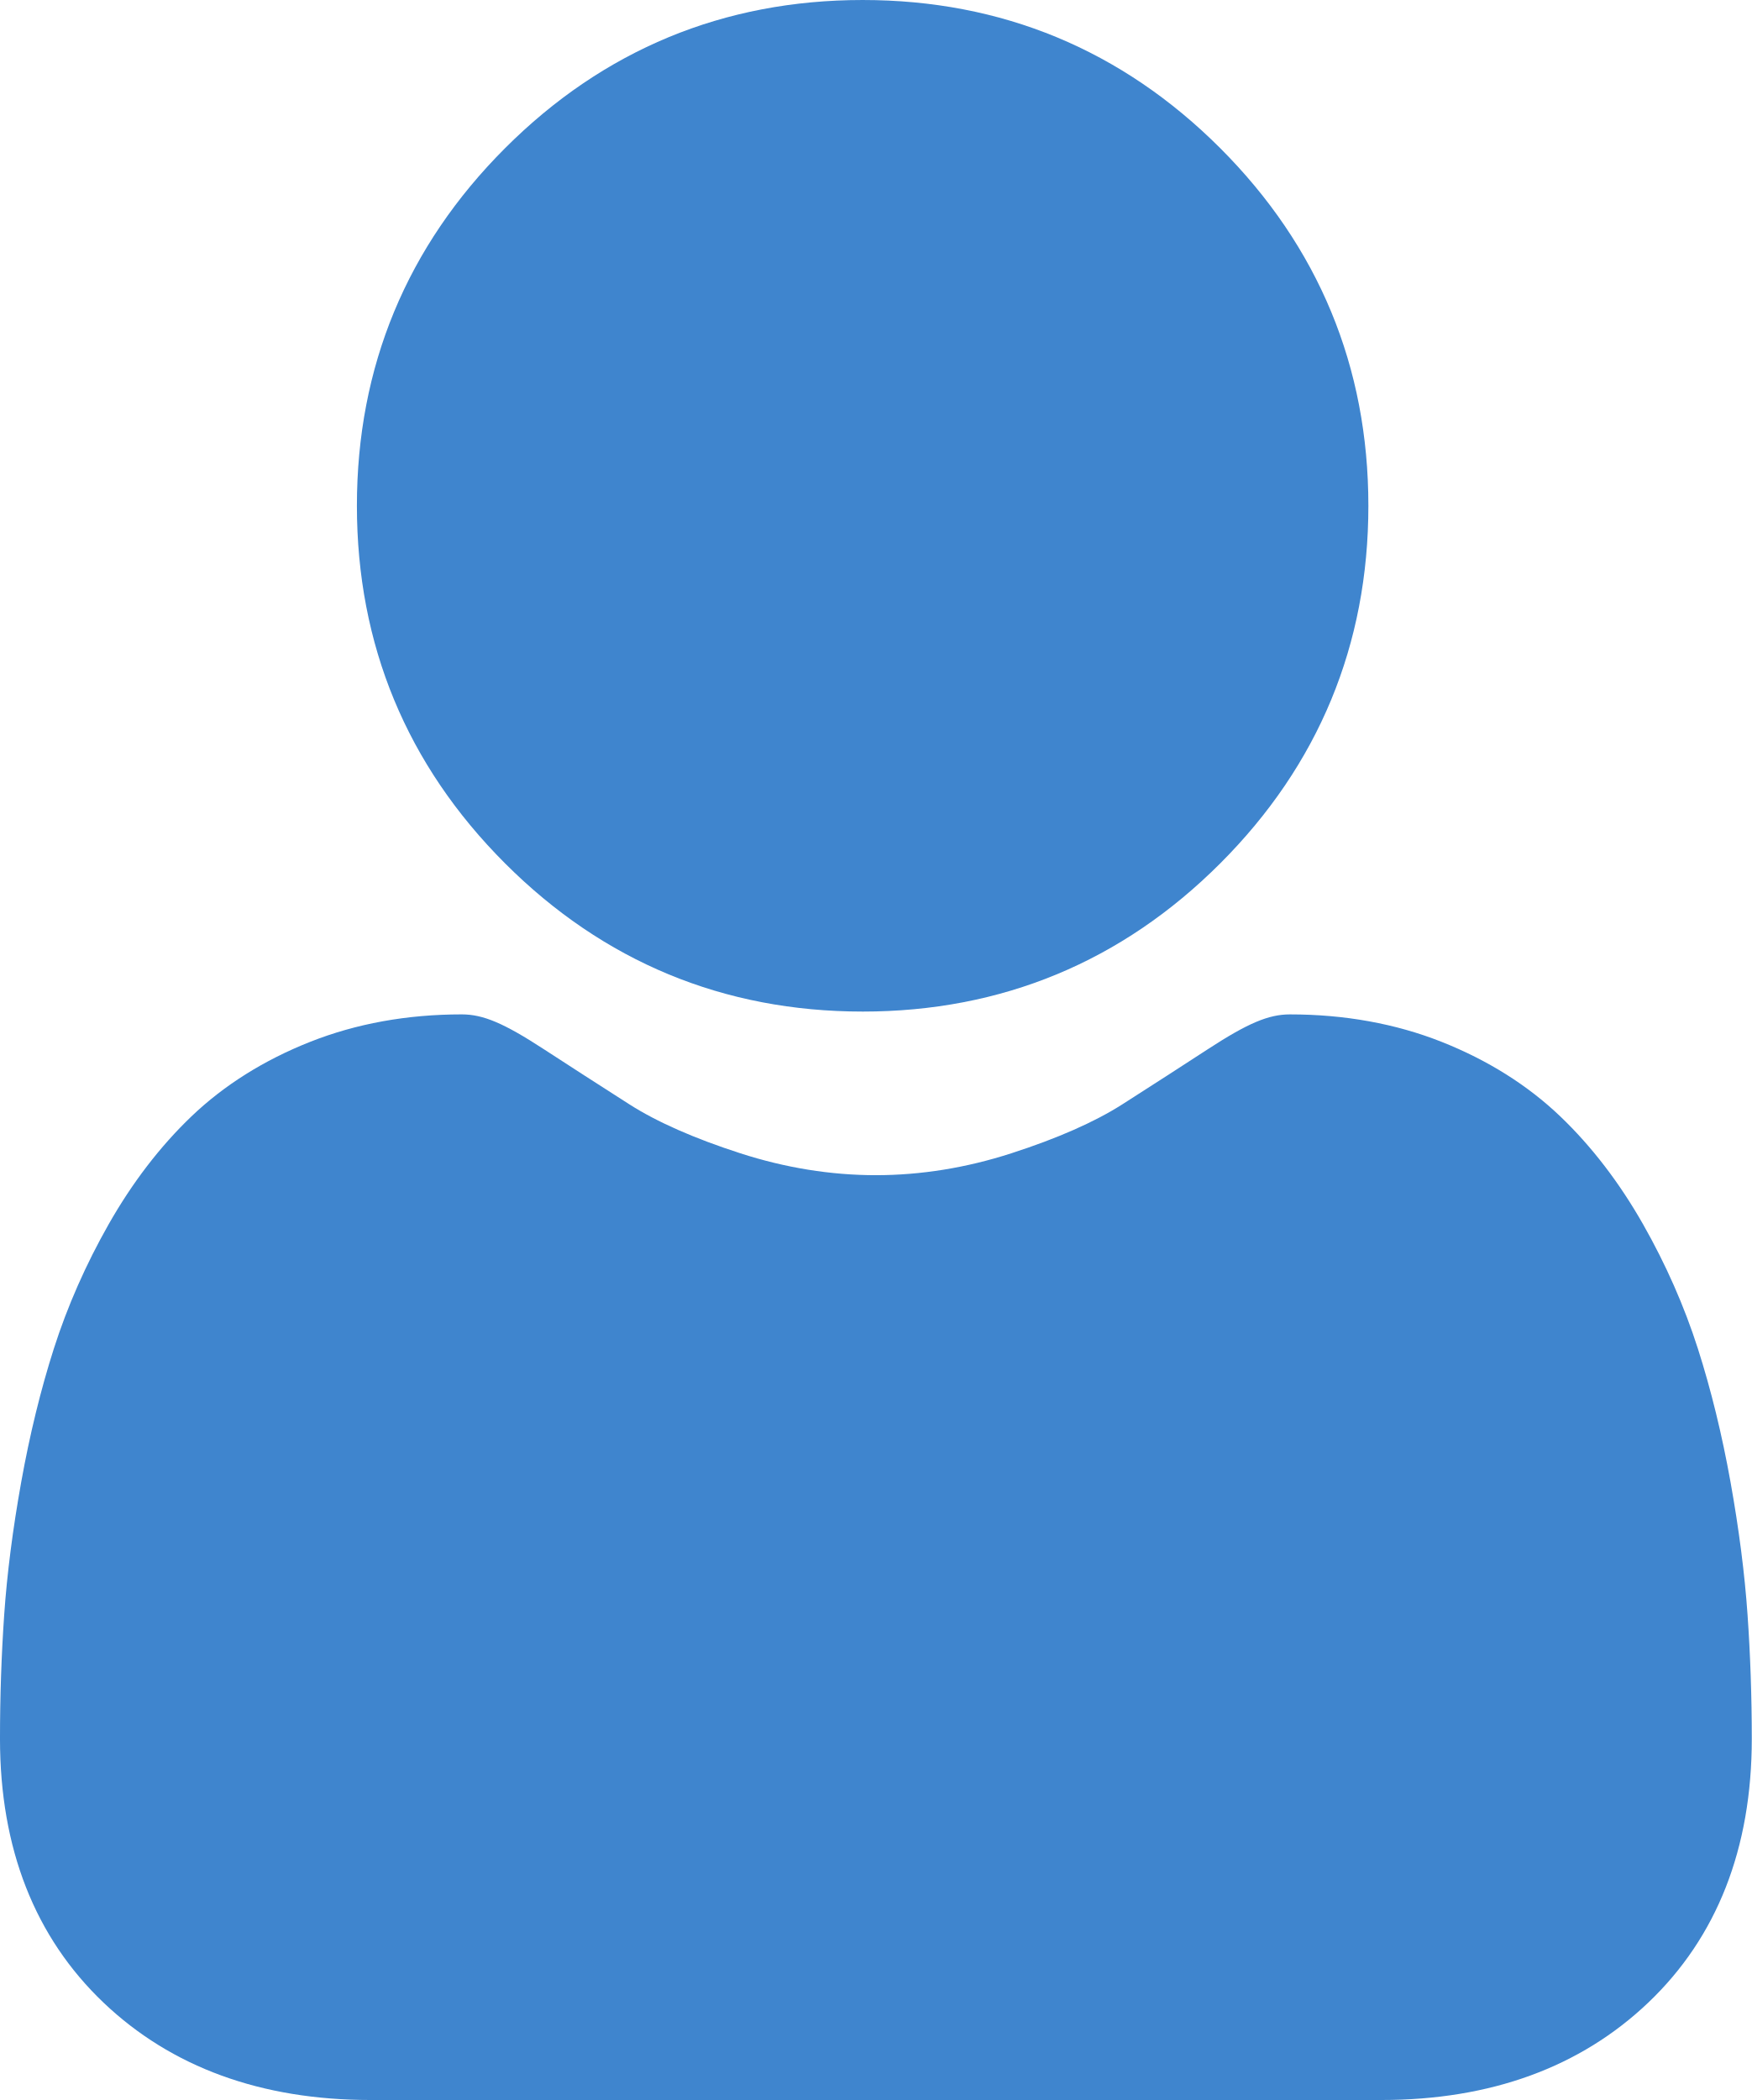
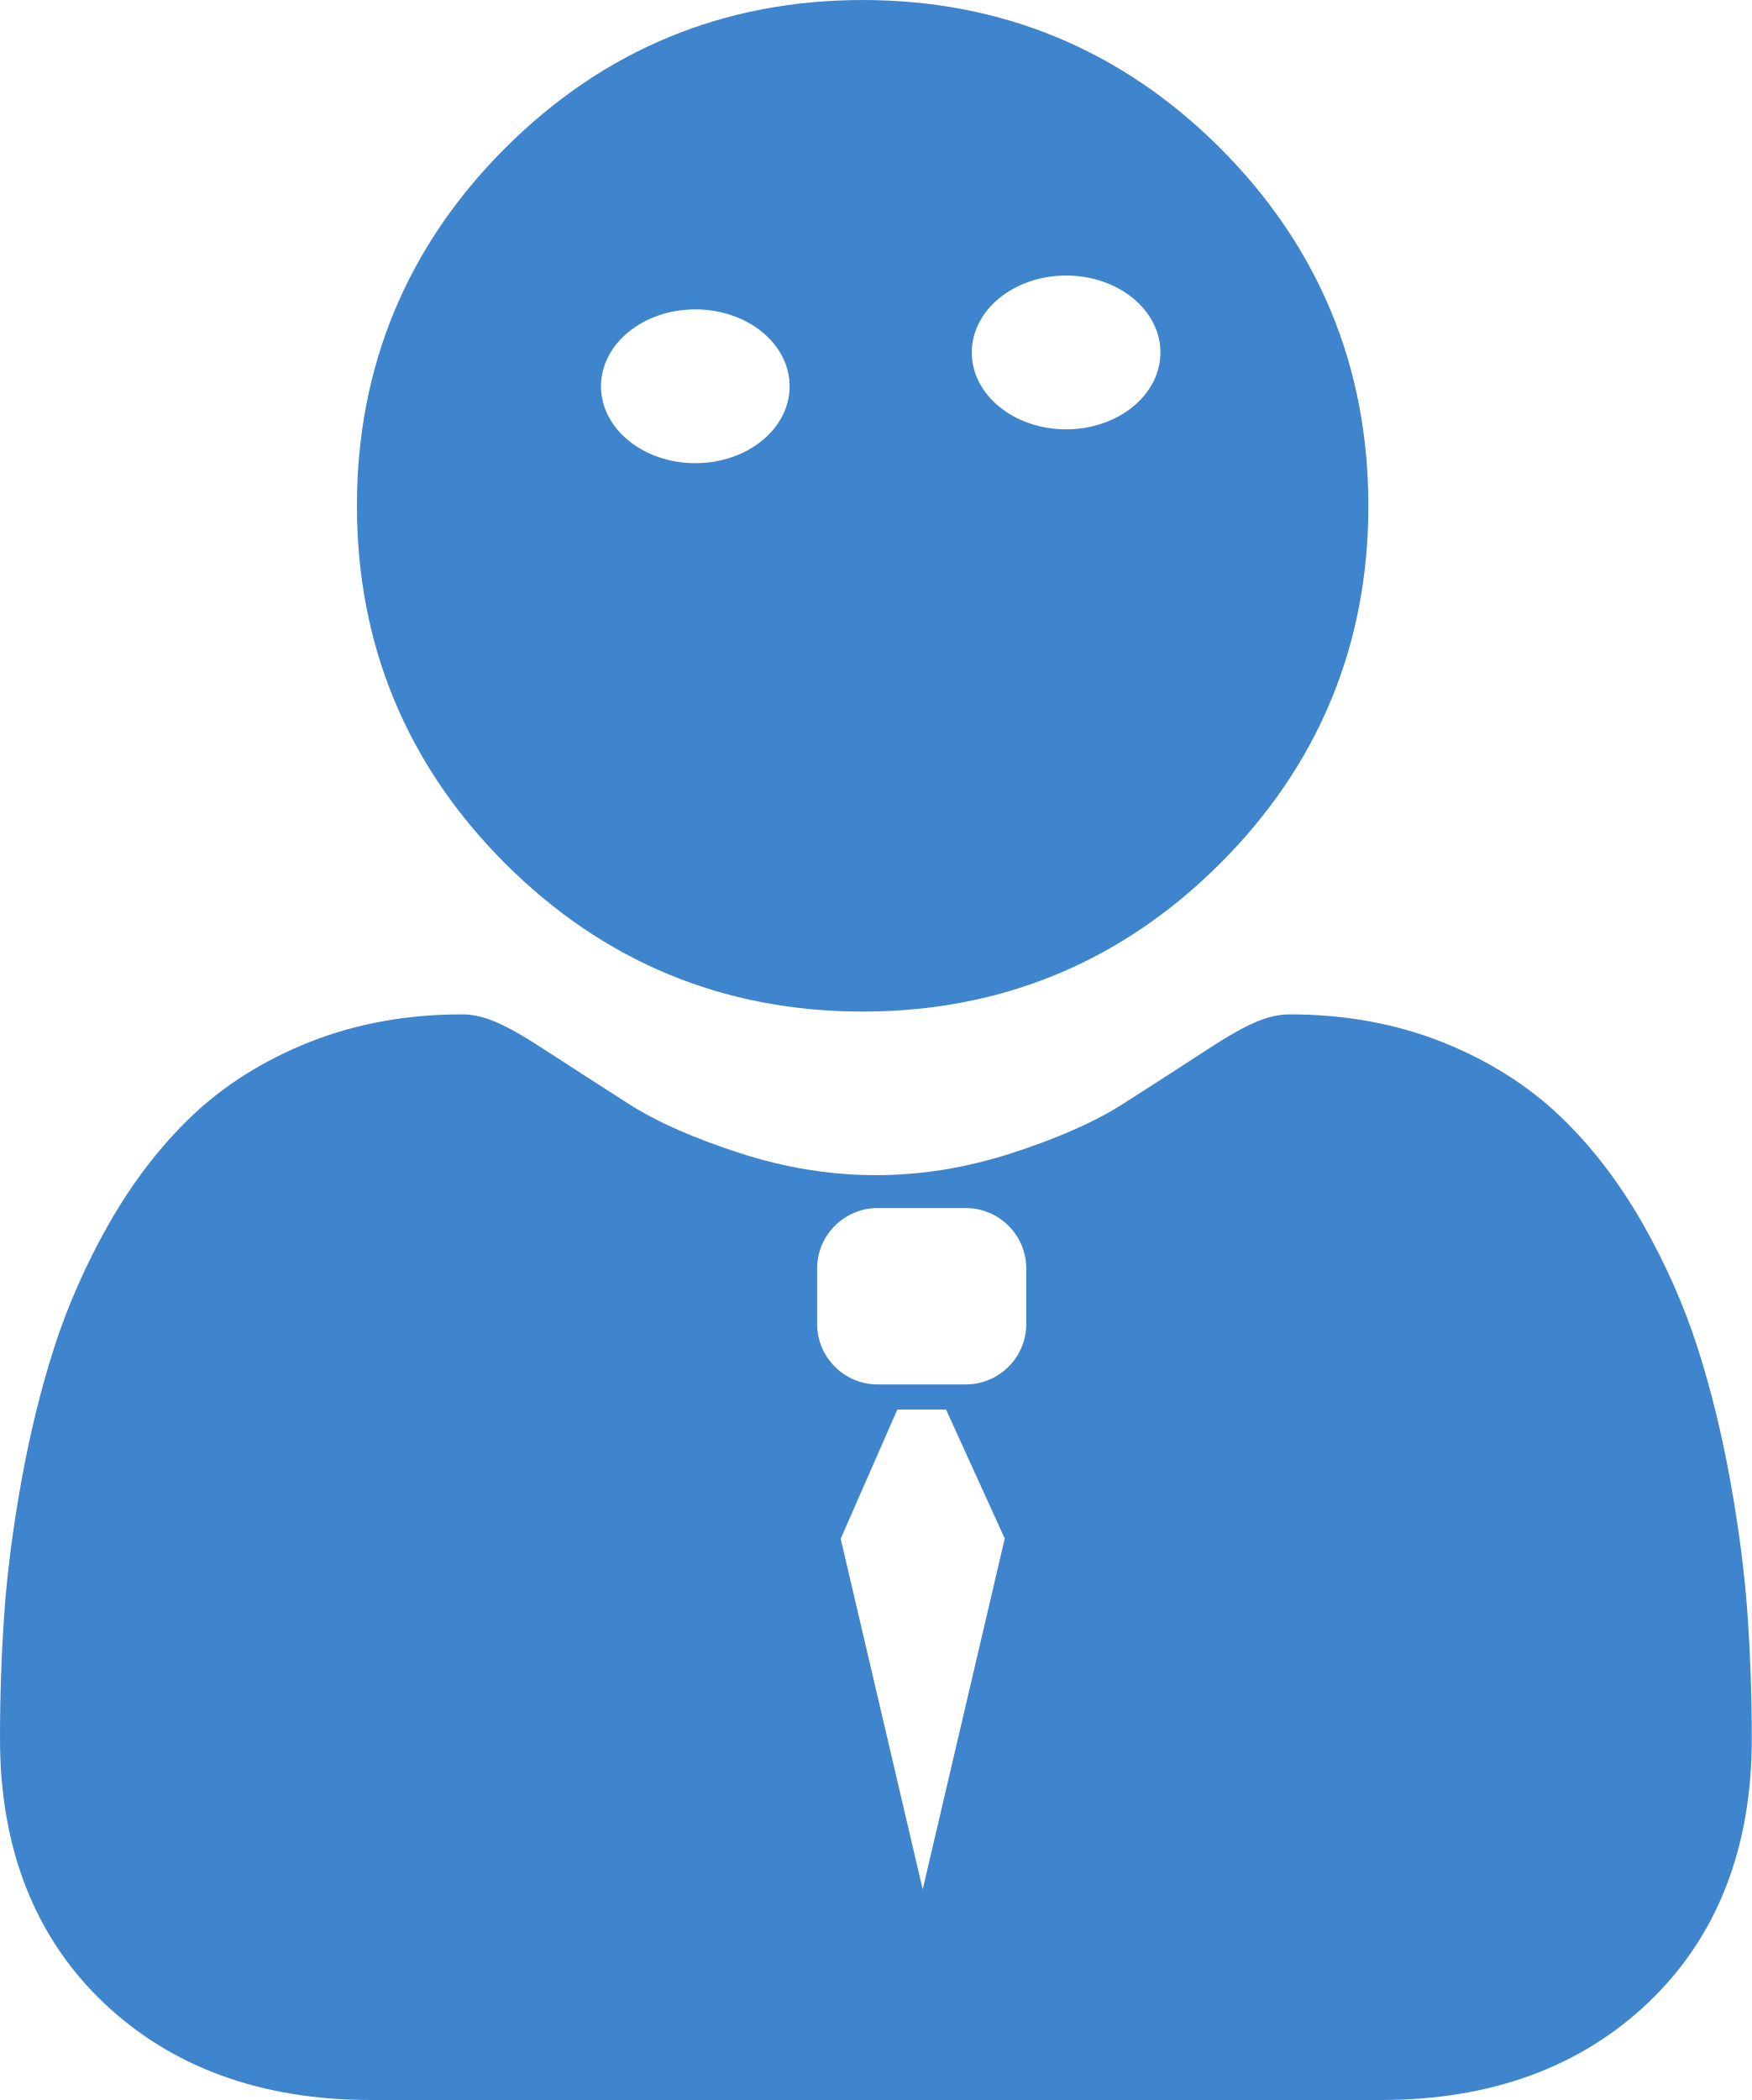
- <svg xmlns="http://www.w3.org/2000/svg" xml:space="preserve" width="113.02mm" height="135.467mm" version="1.1" style="shape-rendering:geometricPrecision; text-rendering:geometricPrecision; image-rendering:optimizeQuality; fill-rule:evenodd; clip-rule:evenodd" viewBox="0 0 2509.11 3007.44">
+ <svg xmlns="http://www.w3.org/2000/svg" xml:space="preserve" width="113.02mm" height="135.467mm" version="1.1" style="shape-rendering:geometricPrecision; text-rendering:geometricPrecision; image-rendering:optimizeQuality; fill-rule:evenodd; clip-rule:evenodd" viewBox="0 0 1508.22 1807.76">
  <defs>
    <style type="text/css">
   
    .fil0 {fill:#3F85CE;fill-rule:nonzero}
   
  </style>
  </defs>
  <g id="Слой_x0020_1">
-     <path class="fil0" d="M1235.58 1448.69c199.02,0 371.36,-71.38 512.17,-212.22 140.81,-140.81 212.19,-313.11 212.19,-512.15 0,-198.98 -71.38,-371.29 -212.22,-512.15 -140.84,-140.79 -313.15,-212.17 -512.15,-212.17 -199.05,0 -371.34,71.38 -512.15,212.19 -140.81,140.81 -212.22,313.13 -212.22,512.13 0,199.05 71.4,371.36 212.24,512.17 140.84,140.79 313.15,212.19 512.13,212.19l0 0zm0 0z" data-original="#000000" />
-     <path class="fil0" d="M2503.03 2312.56c-4.06,-58.6 -12.27,-122.52 -24.37,-190.03 -12.21,-68.01 -27.92,-132.3 -46.74,-191.06 -19.43,-60.73 -45.87,-120.71 -78.54,-178.19 -33.91,-59.66 -73.74,-111.6 -118.44,-154.35 -46.74,-44.72 -103.96,-80.67 -170.14,-106.9 -65.94,-26.09 -139.02,-39.3 -217.19,-39.3 -30.7,0 -60.39,12.6 -117.73,49.93 -35.29,23.01 -76.57,49.63 -122.64,79.07 -39.4,25.1 -92.76,48.62 -158.69,69.91 -64.31,20.81 -129.62,31.36 -194.07,31.36 -64.45,0 -129.73,-10.55 -194.11,-31.36 -65.85,-21.27 -119.22,-44.79 -158.57,-69.89 -45.64,-29.16 -86.94,-55.78 -122.76,-79.11 -57.27,-37.33 -86.98,-49.93 -117.68,-49.93 -78.2,0 -151.25,13.24 -217.17,39.35 -66.13,26.18 -123.38,62.13 -170.16,106.9 -44.67,42.77 -84.53,94.69 -118.4,154.33 -32.65,57.48 -59.08,117.43 -78.54,178.21 -18.79,58.76 -34.51,123.03 -46.72,191.04 -12.09,67.41 -20.31,131.36 -24.37,190.1 -3.99,57.55 -6.01,117.27 -6.01,177.59 0,156.99 49.9,284.08 148.32,377.81 97.19,92.49 225.8,139.41 382.19,139.41l1448.1 0c156.39,0 284.95,-46.9 382.17,-139.41 98.43,-93.66 148.34,-220.78 148.34,-377.83 -0.02,-60.6 -2.06,-120.37 -6.08,-177.64l0 -0zm0 0z" data-original="#000000" />
+     <path class="fil0" d="M742.71 870.8c119.63,0 223.22,-42.91 307.86,-127.56 84.64,-84.64 127.55,-188.21 127.55,-307.85 0,-119.61 -42.91,-223.18 -127.56,-307.85 -84.66,-84.63 -188.23,-127.53 -307.85,-127.53 -119.65,0 -223.21,42.91 -307.85,127.55 -84.64,84.64 -127.56,188.22 -127.56,307.84 0,119.65 42.92,223.22 127.58,307.86 84.66,84.63 188.23,127.55 307.84,127.55l0 0 0.01 0.01zm175.16 -633.61c44.85,0 81.21,29.64 81.21,66.2 0,36.56 -36.36,66.2 -81.21,66.2 -44.85,0 -81.21,-29.64 -81.21,-66.2 0,-36.56 36.36,-66.2 81.21,-66.2zm-319.23 29.13c44.85,0 81.21,29.64 81.21,66.2 0,36.56 -36.36,66.2 -81.21,66.2 -44.85,0 -81.21,-29.64 -81.21,-66.2 0,-36.56 36.36,-66.2 81.21,-66.2z" data-original="#000000" />
+     <path class="fil0" d="M1504.56 1390.07c-2.44,-35.22 -7.38,-73.65 -14.65,-114.23 -7.34,-40.88 -16.78,-79.52 -28.09,-114.85 -11.68,-36.5 -27.57,-72.56 -47.21,-107.11 -20.38,-35.86 -44.32,-67.08 -71.19,-92.78 -28.09,-26.88 -62.49,-48.49 -102.27,-64.26 -39.64,-15.68 -83.56,-23.62 -130.55,-23.62 -18.45,0 -36.3,7.57 -70.77,30.01 -21.21,13.83 -46.03,29.83 -73.72,47.53 -23.68,15.09 -55.76,29.22 -95.39,42.02 -38.66,12.51 -77.91,18.85 -116.65,18.85 -38.74,0 -77.98,-6.34 -116.68,-18.85 -39.58,-12.79 -71.66,-26.92 -95.32,-42.01 -27.43,-17.53 -52.26,-33.53 -73.79,-47.55 -34.43,-22.44 -52.28,-30.01 -70.74,-30.01 -47.01,0 -90.92,7.96 -130.54,23.65 -39.75,15.74 -74.16,37.35 -102.28,64.26 -26.85,25.71 -50.81,56.92 -71.17,92.77 -19.63,34.55 -35.51,70.59 -47.21,107.12 -11.29,35.32 -20.74,73.95 -28.08,114.83 -7.27,40.52 -12.21,78.96 -14.65,114.27 -2.4,34.59 -3.61,70.49 -3.61,106.75 0,94.37 29.99,170.76 89.15,227.1 58.42,55.6 135.73,83.8 229.73,83.8l870.44 0c94.01,0 171.28,-28.19 229.72,-83.8 59.17,-56.3 89.17,-132.71 89.17,-227.11 -0.01,-36.43 -1.24,-72.35 -3.66,-106.78l0 0 0 -0.01zm-731.98 -176.67l41.93 0 50.53 111 -70.62 302.1 -70.62 -301.88 48.77 -111.22zm-17.1 -173.45l76.12 0c28.59,0 51.97,23.39 51.97,51.97l0 47.88c0,28.59 -23.39,51.97 -51.97,51.97l-76.12 0c-28.59,0 -51.97,-23.39 -51.97,-51.97l0 -47.88c0,-28.59 23.39,-51.97 51.97,-51.97z" data-original="#000000" />
  </g>
</svg>
